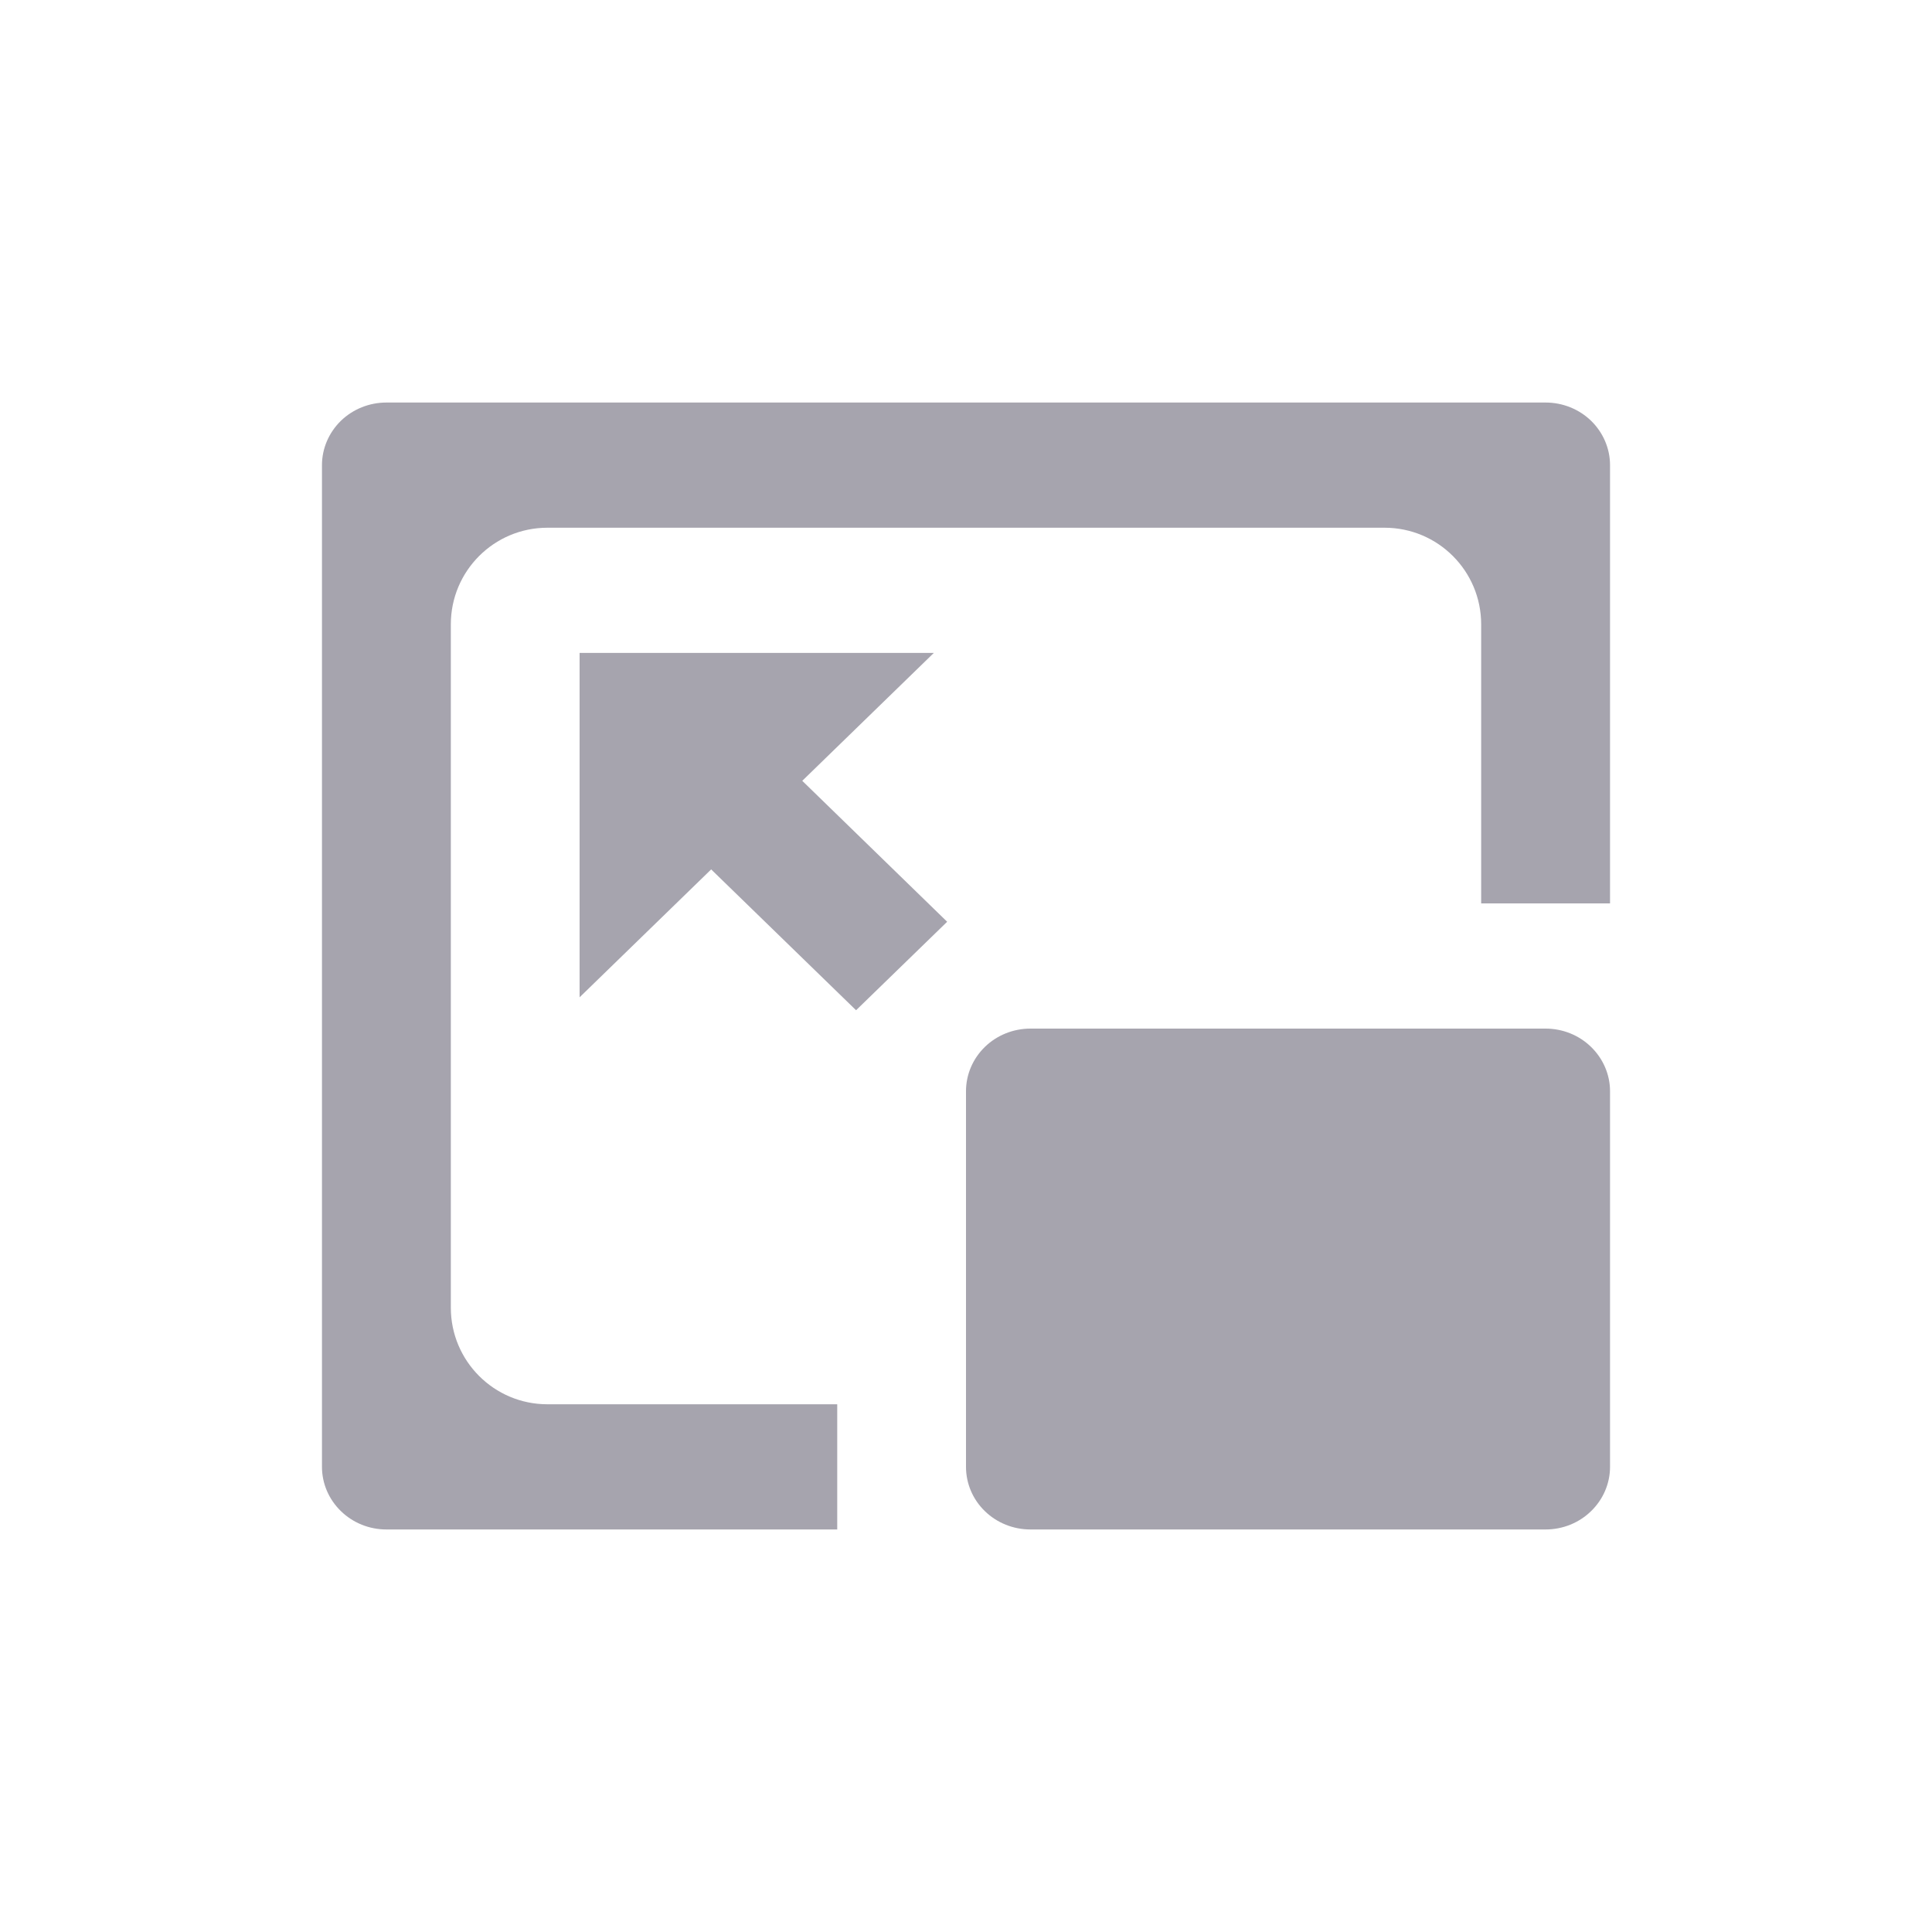
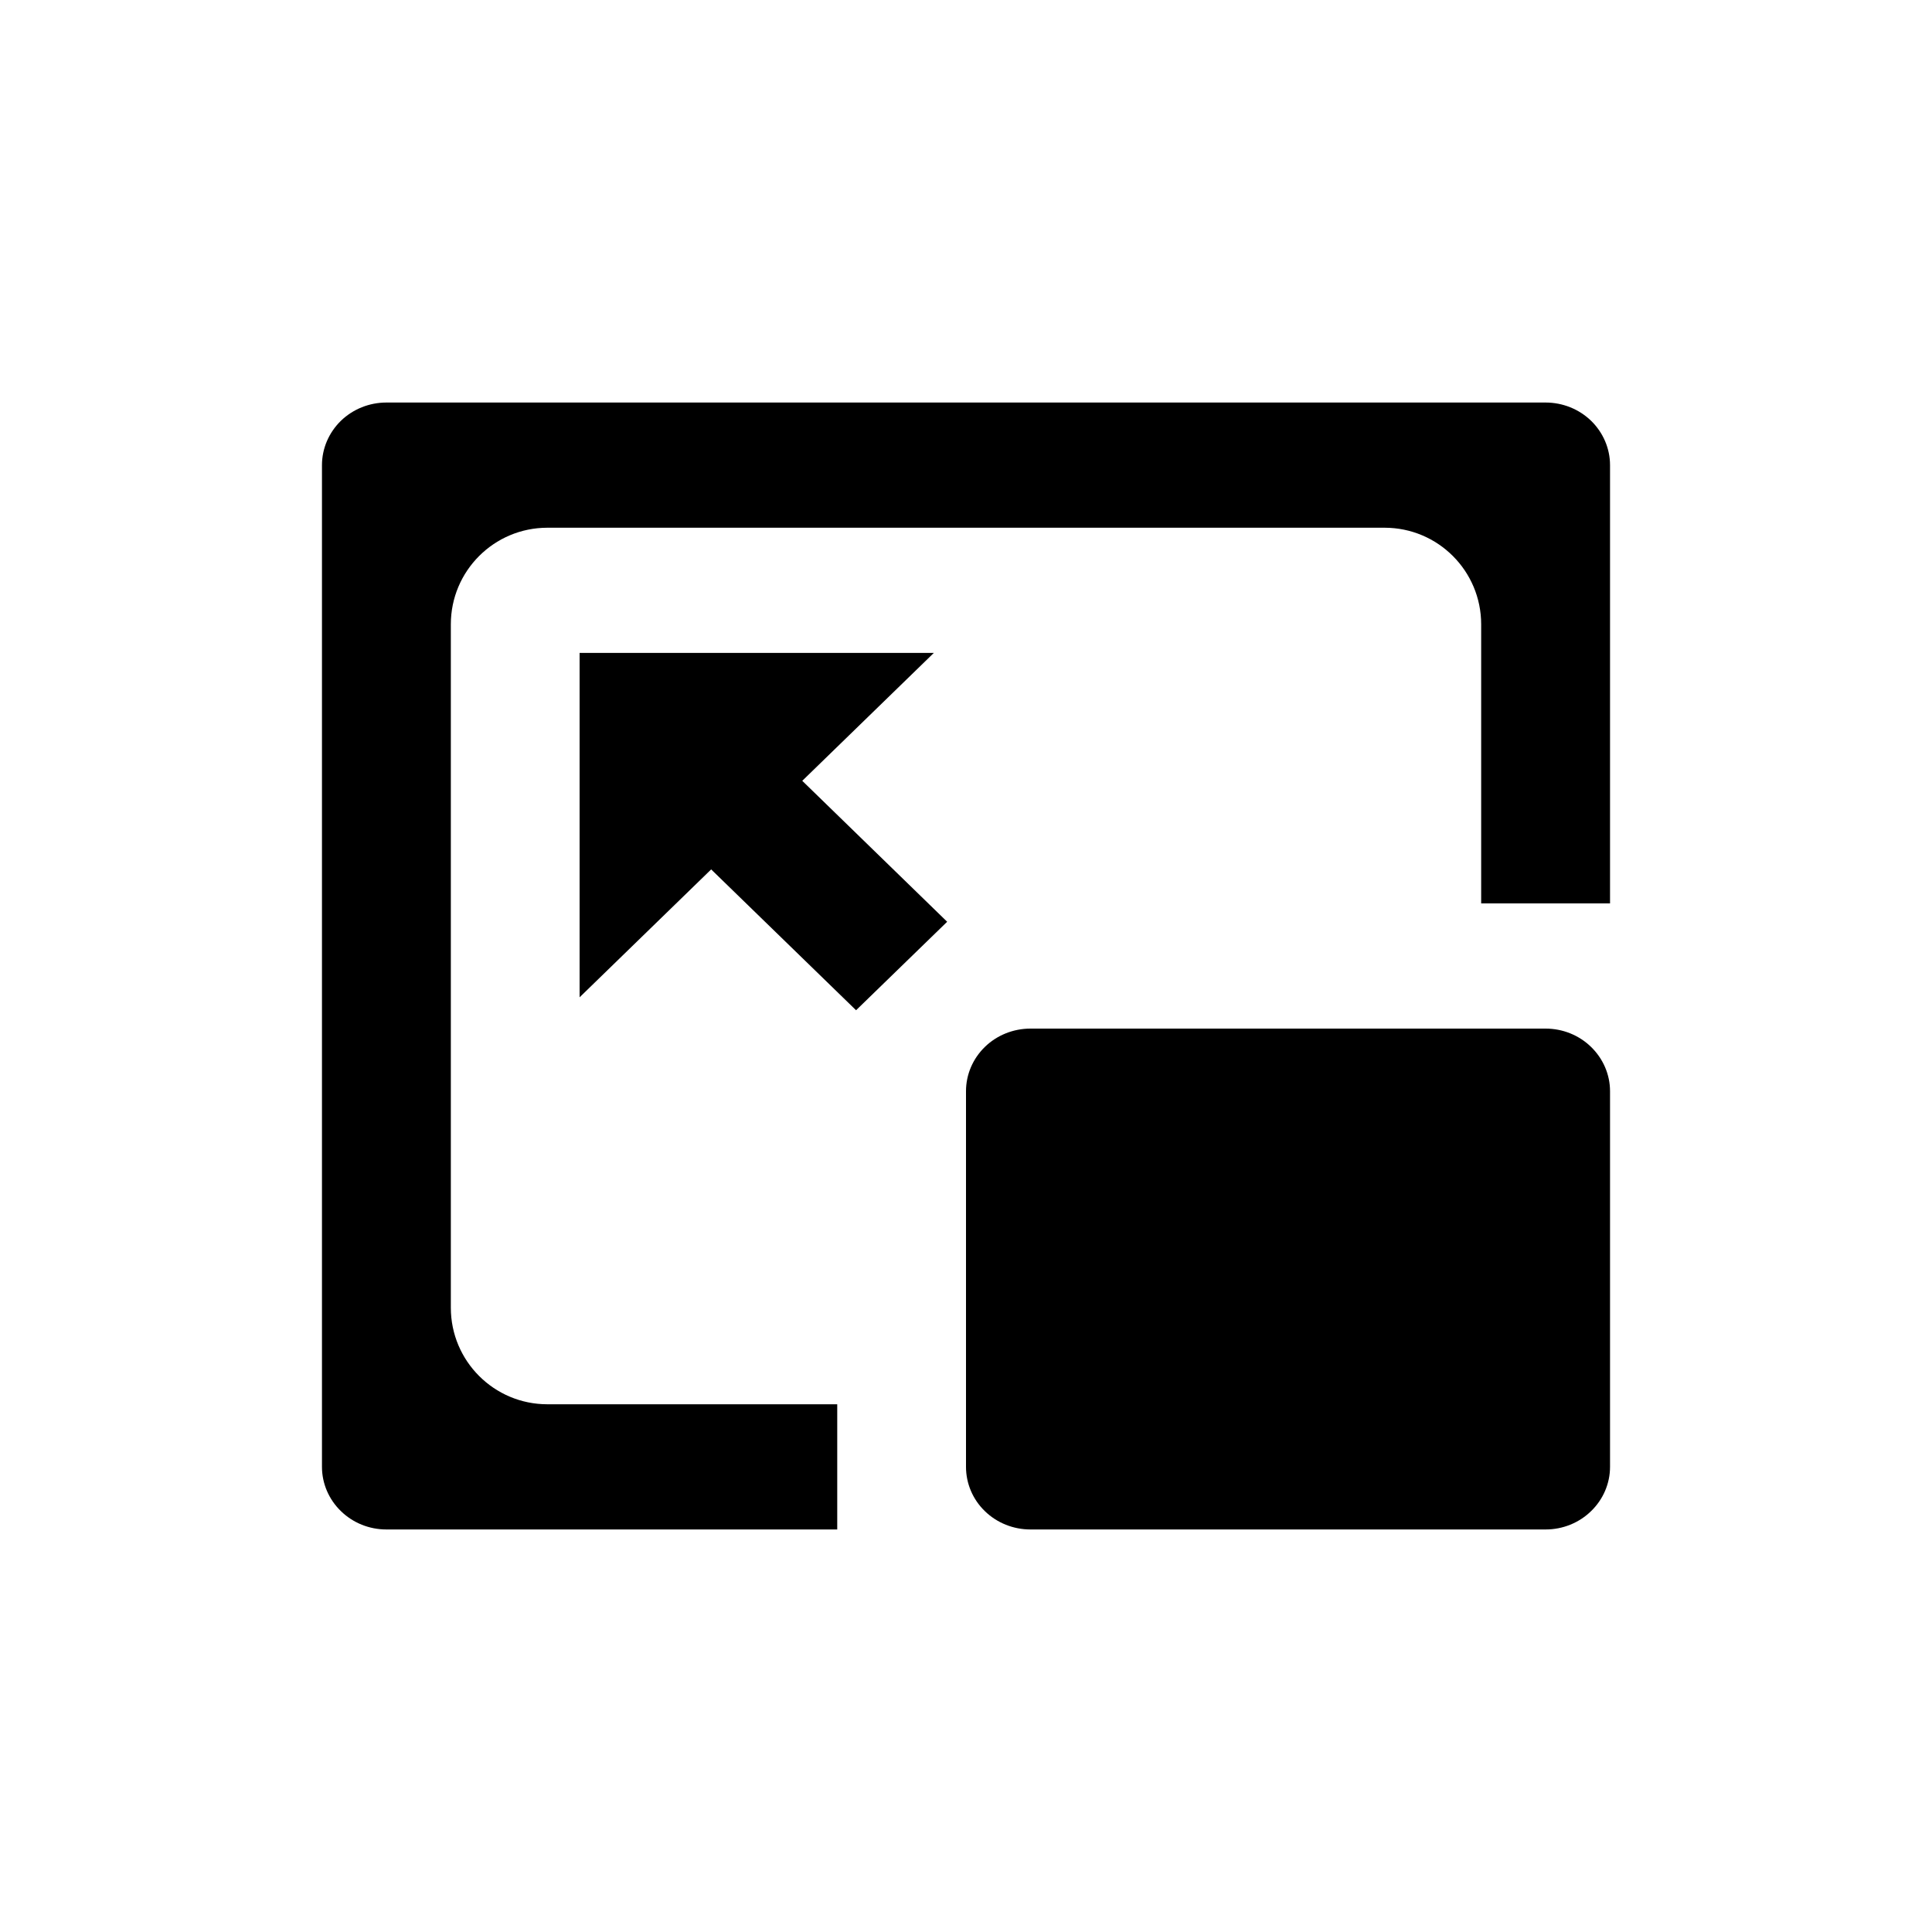
<svg xmlns="http://www.w3.org/2000/svg" width="20" height="20" viewBox="0 0 20 20" fill="none">
-   <path d="M16 4.167C16.177 4.167 16.346 4.235 16.471 4.356C16.596 4.478 16.667 4.643 16.667 4.815V9.352H15.333V6.463C15.333 5.911 14.886 5.463 14.333 5.463H5.667C5.114 5.463 4.667 5.911 4.667 6.463V13.537C4.667 14.089 5.114 14.537 5.667 14.537H8.667V15.833H4C3.823 15.833 3.654 15.765 3.529 15.643C3.404 15.522 3.333 15.357 3.333 15.185V4.815C3.333 4.643 3.404 4.478 3.529 4.356C3.654 4.235 3.823 4.167 4 4.167H16ZM16 10.648C16.177 10.648 16.346 10.716 16.471 10.838C16.596 10.96 16.667 11.124 16.667 11.296V15.185C16.667 15.357 16.596 15.522 16.471 15.643C16.346 15.765 16.177 15.833 16 15.833H10.667C10.49 15.833 10.32 15.765 10.195 15.643C10.07 15.522 10 15.357 10 15.185V11.296C10 11.124 10.07 10.96 10.195 10.838C10.32 10.716 10.49 10.648 10.667 10.648H16ZM9.667 6.759L8.305 8.083L9.805 9.542L8.862 10.458L7.362 9L6 10.324V6.759H9.667Z" fill="#A6A4AE" />
+   <path d="M16 4.167C16.177 4.167 16.346 4.235 16.471 4.356C16.596 4.478 16.667 4.643 16.667 4.815V9.352H15.333V6.463C15.333 5.911 14.886 5.463 14.333 5.463H5.667C5.114 5.463 4.667 5.911 4.667 6.463V13.537C4.667 14.089 5.114 14.537 5.667 14.537H8.667V15.833H4C3.823 15.833 3.654 15.765 3.529 15.643C3.404 15.522 3.333 15.357 3.333 15.185V4.815C3.333 4.643 3.404 4.478 3.529 4.356C3.654 4.235 3.823 4.167 4 4.167H16ZM16 10.648C16.177 10.648 16.346 10.716 16.471 10.838C16.596 10.96 16.667 11.124 16.667 11.296V15.185C16.667 15.357 16.596 15.522 16.471 15.643C16.346 15.765 16.177 15.833 16 15.833H10.667C10.49 15.833 10.32 15.765 10.195 15.643C10.07 15.522 10 15.357 10 15.185V11.296C10 11.124 10.07 10.96 10.195 10.838C10.32 10.716 10.49 10.648 10.667 10.648H16ZM9.667 6.759L8.305 8.083L9.805 9.542L8.862 10.458L7.362 9L6 10.324V6.759H9.667Z" fill="currentColor" />
</svg>
